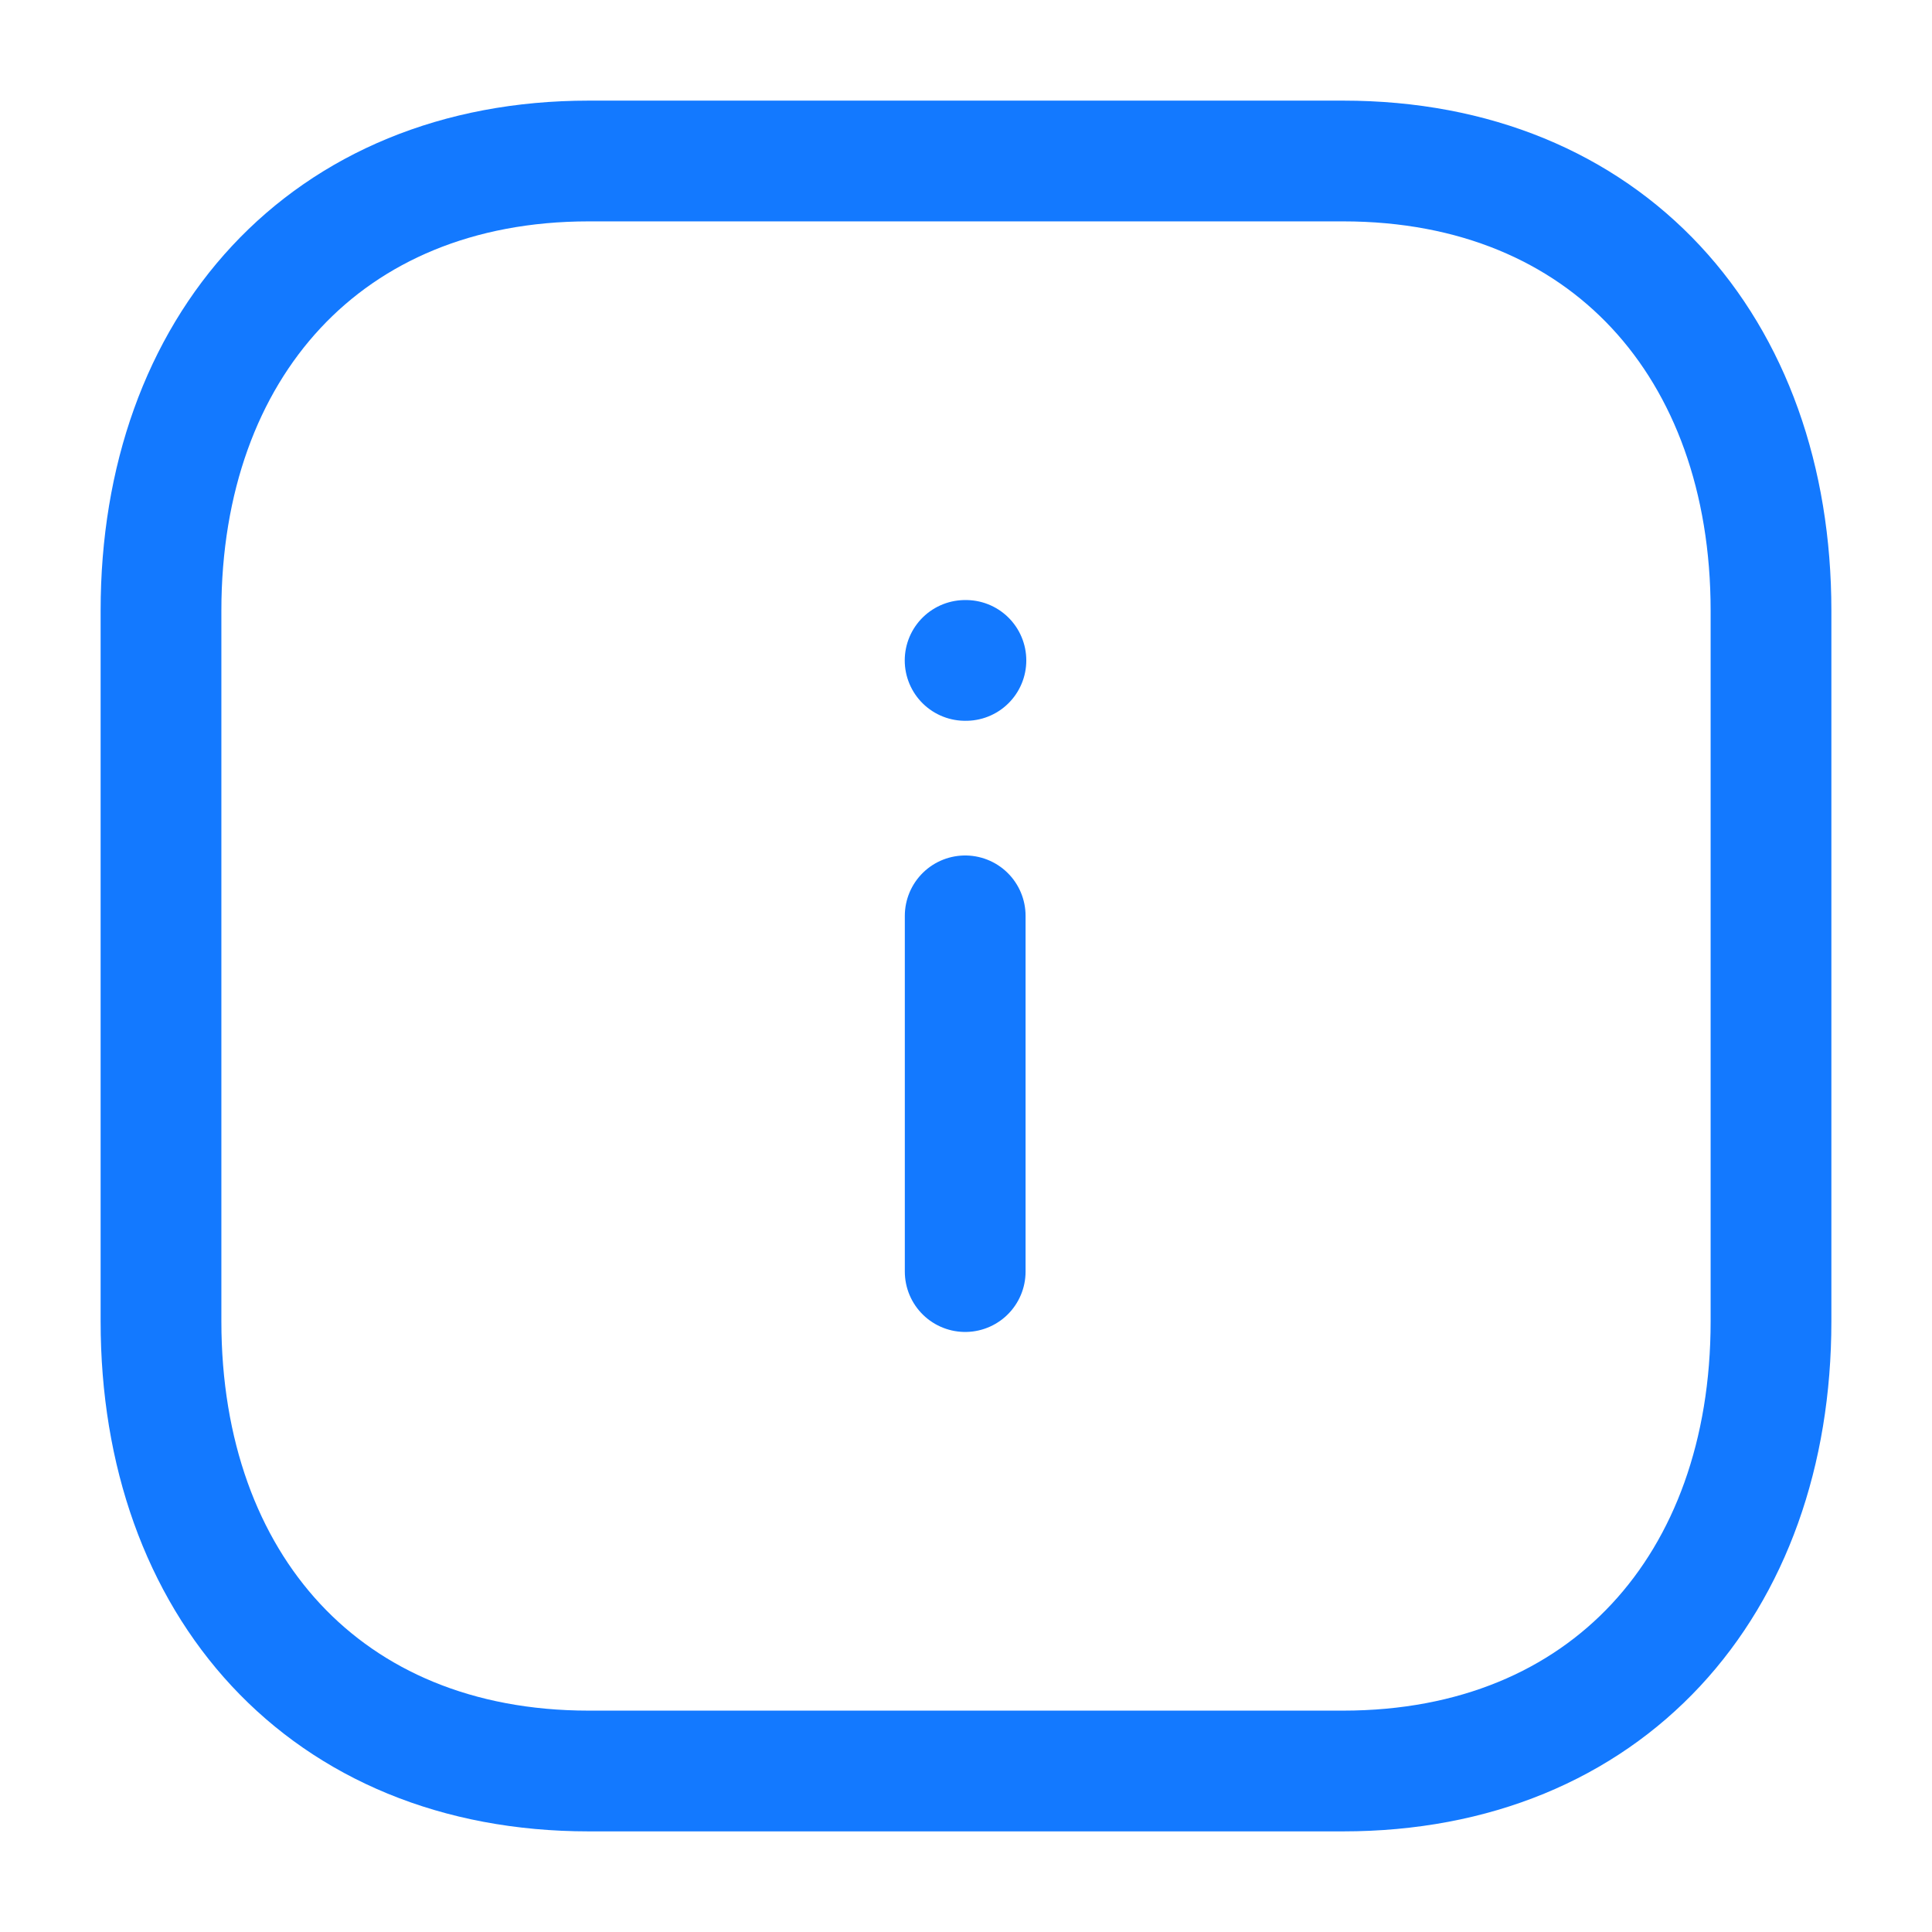
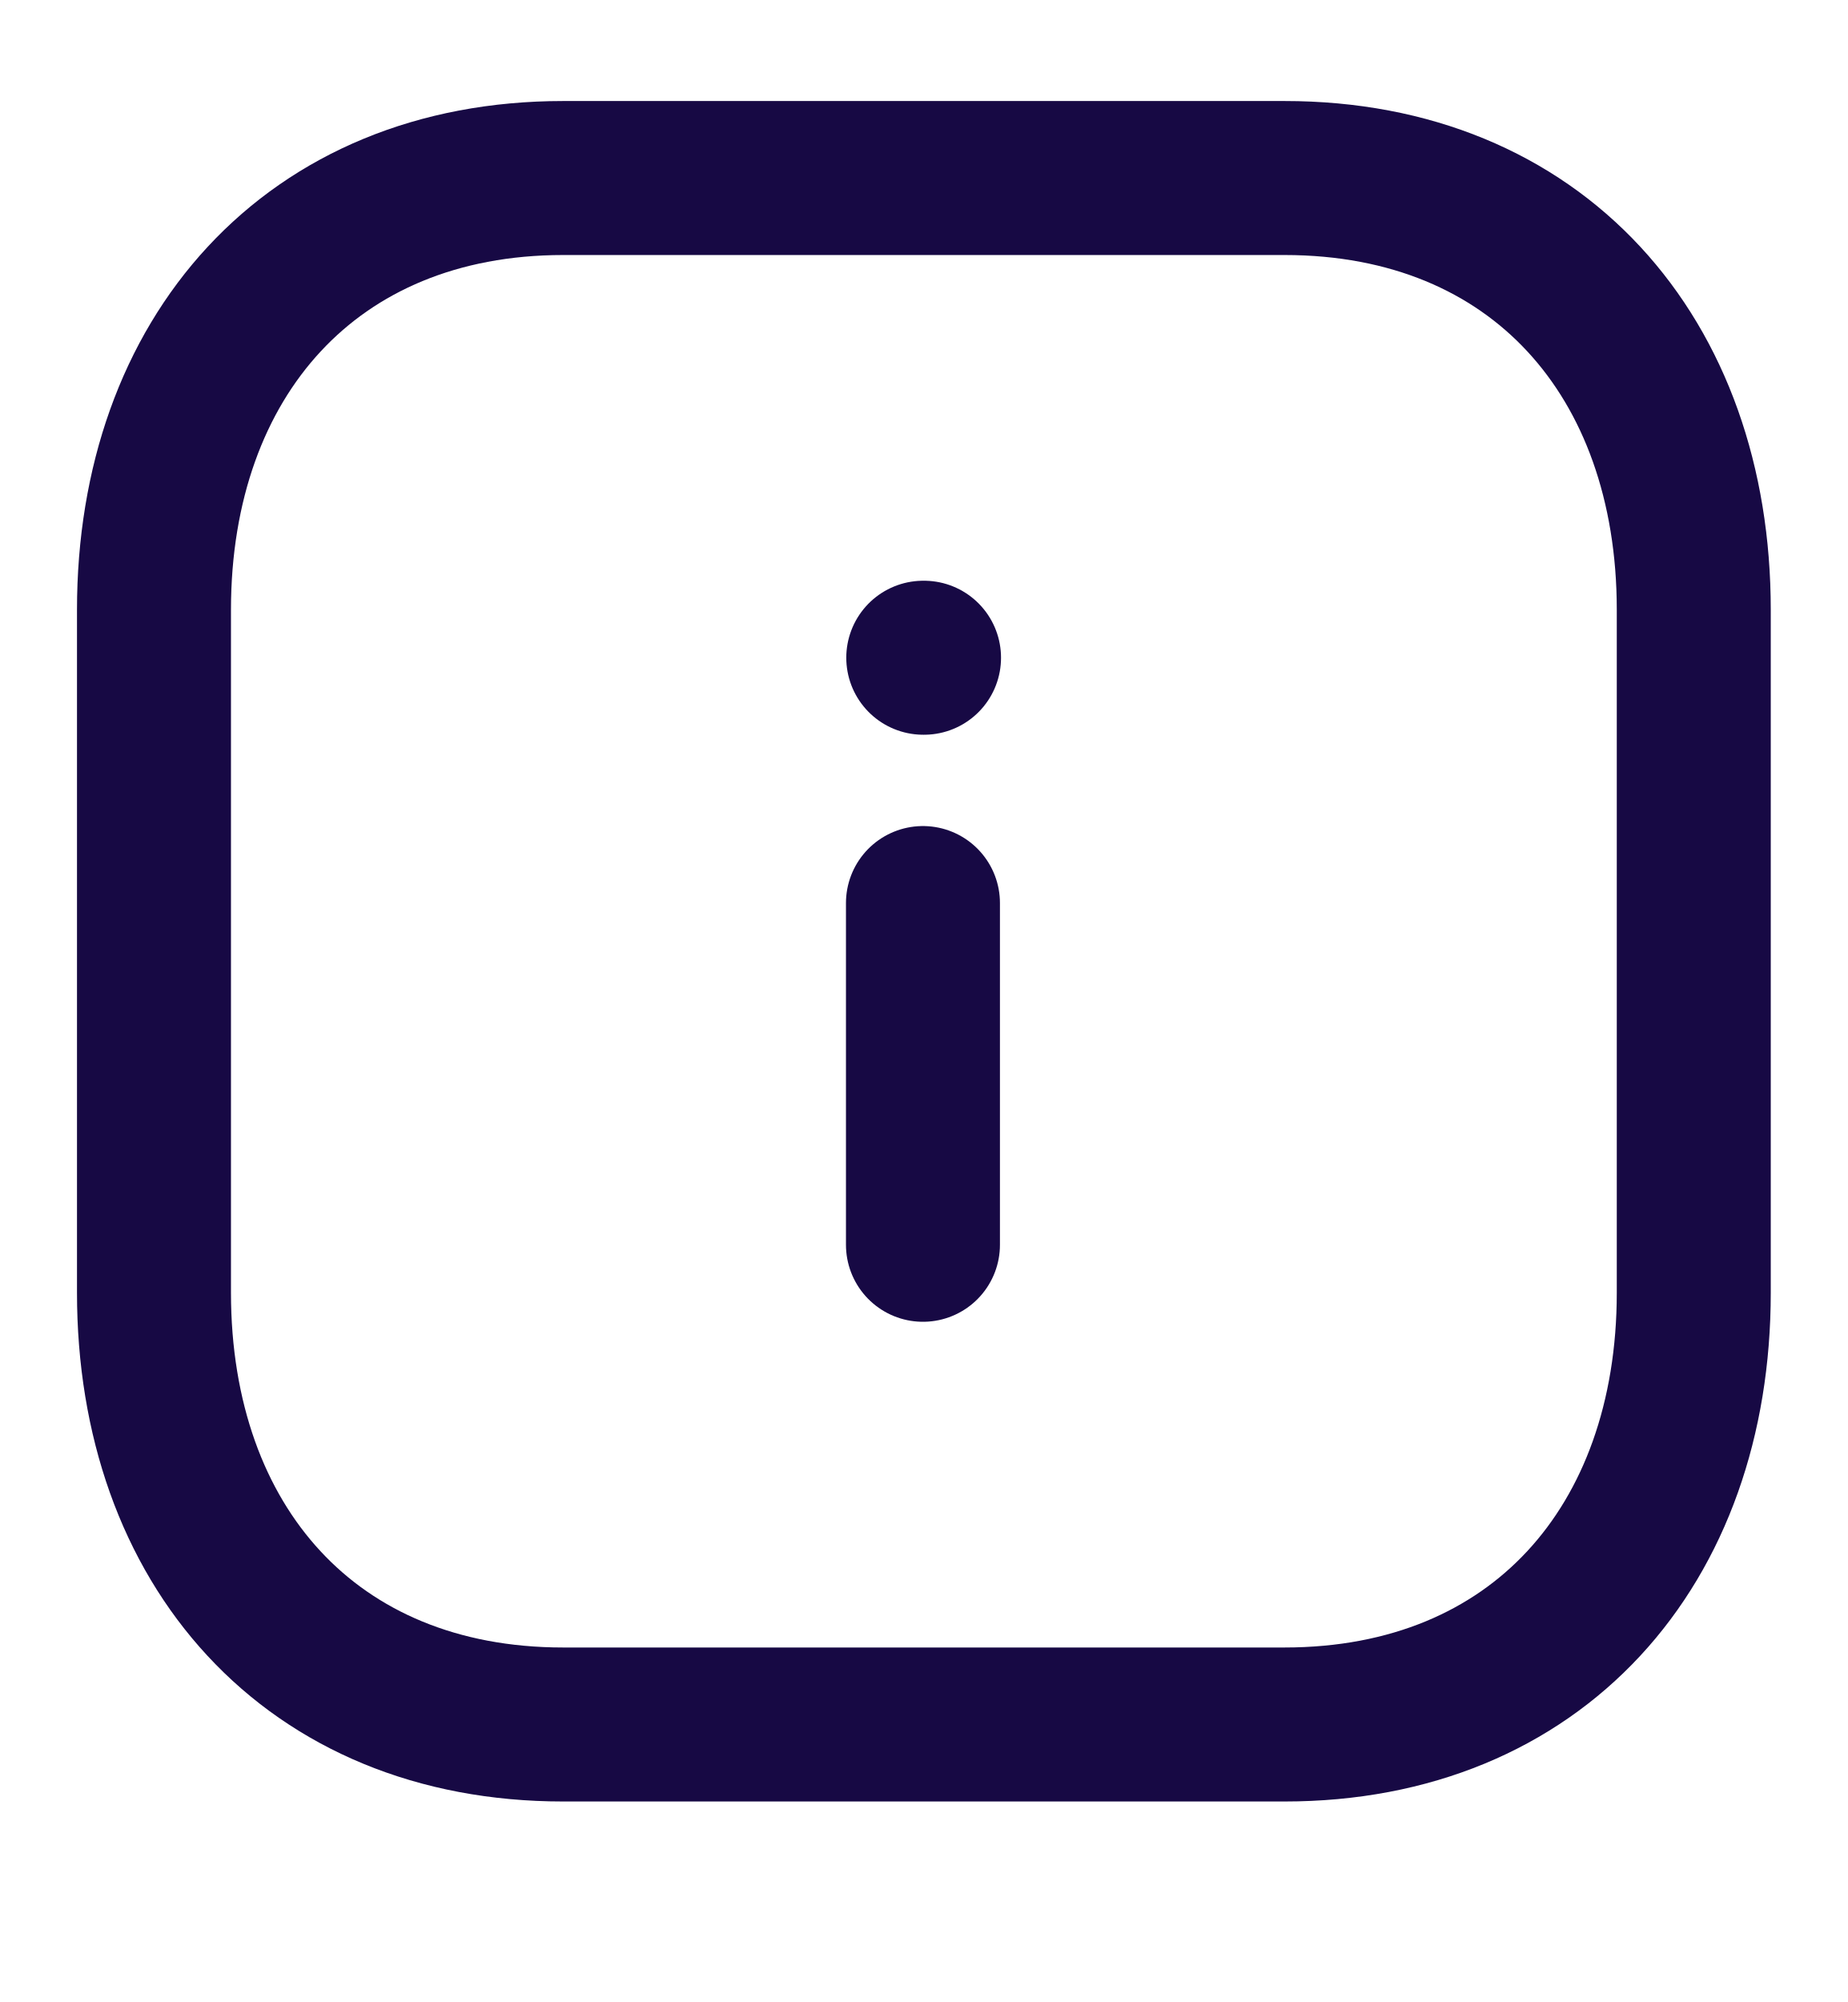
- <svg xmlns="http://www.w3.org/2000/svg" width="24" height="24" viewBox="0 0 24 24" fill="none">
-   <path d="M11.99 15.796V11.377" stroke="#1379FF" stroke-width="1.5" stroke-linecap="round" stroke-linejoin="round" />
-   <path d="M11.989 8.204H11.999" stroke="#1379FF" stroke-width="1.5" stroke-linecap="round" stroke-linejoin="round" />
-   <path fill-rule="evenodd" clip-rule="evenodd" d="M16.685 2H7.314C4.048 2 2 4.312 2 7.585V16.415C2 19.688 4.038 22 7.314 22H16.684C19.961 22 22 19.688 22 16.415V7.585C22 4.312 19.961 2 16.685 2Z" stroke="#1379FF" stroke-width="1.5" stroke-linecap="round" stroke-linejoin="round" />
+ <svg xmlns="http://www.w3.org/2000/svg" width="12" height="13" viewBox="0 0 12 13" fill="none">
+   <path d="M5.994 8.083V5.864" stroke="#170944" stroke-linecap="round" stroke-linejoin="round" />
+   <path d="M5.996 4.271H6.001" stroke="#170944" stroke-linecap="round" stroke-linejoin="round" />
+   <path fill-rule="evenodd" clip-rule="evenodd" d="M8.343 1.156H3.657C2.024 1.156 1 2.317 1 3.96V8.394C1 10.037 2.019 11.198 3.657 11.198H8.342C9.981 11.198 11 10.037 11 8.394V3.96C11 2.317 9.981 1.156 8.343 1.156Z" stroke="#170944" stroke-linecap="round" stroke-linejoin="round" />
</svg>
